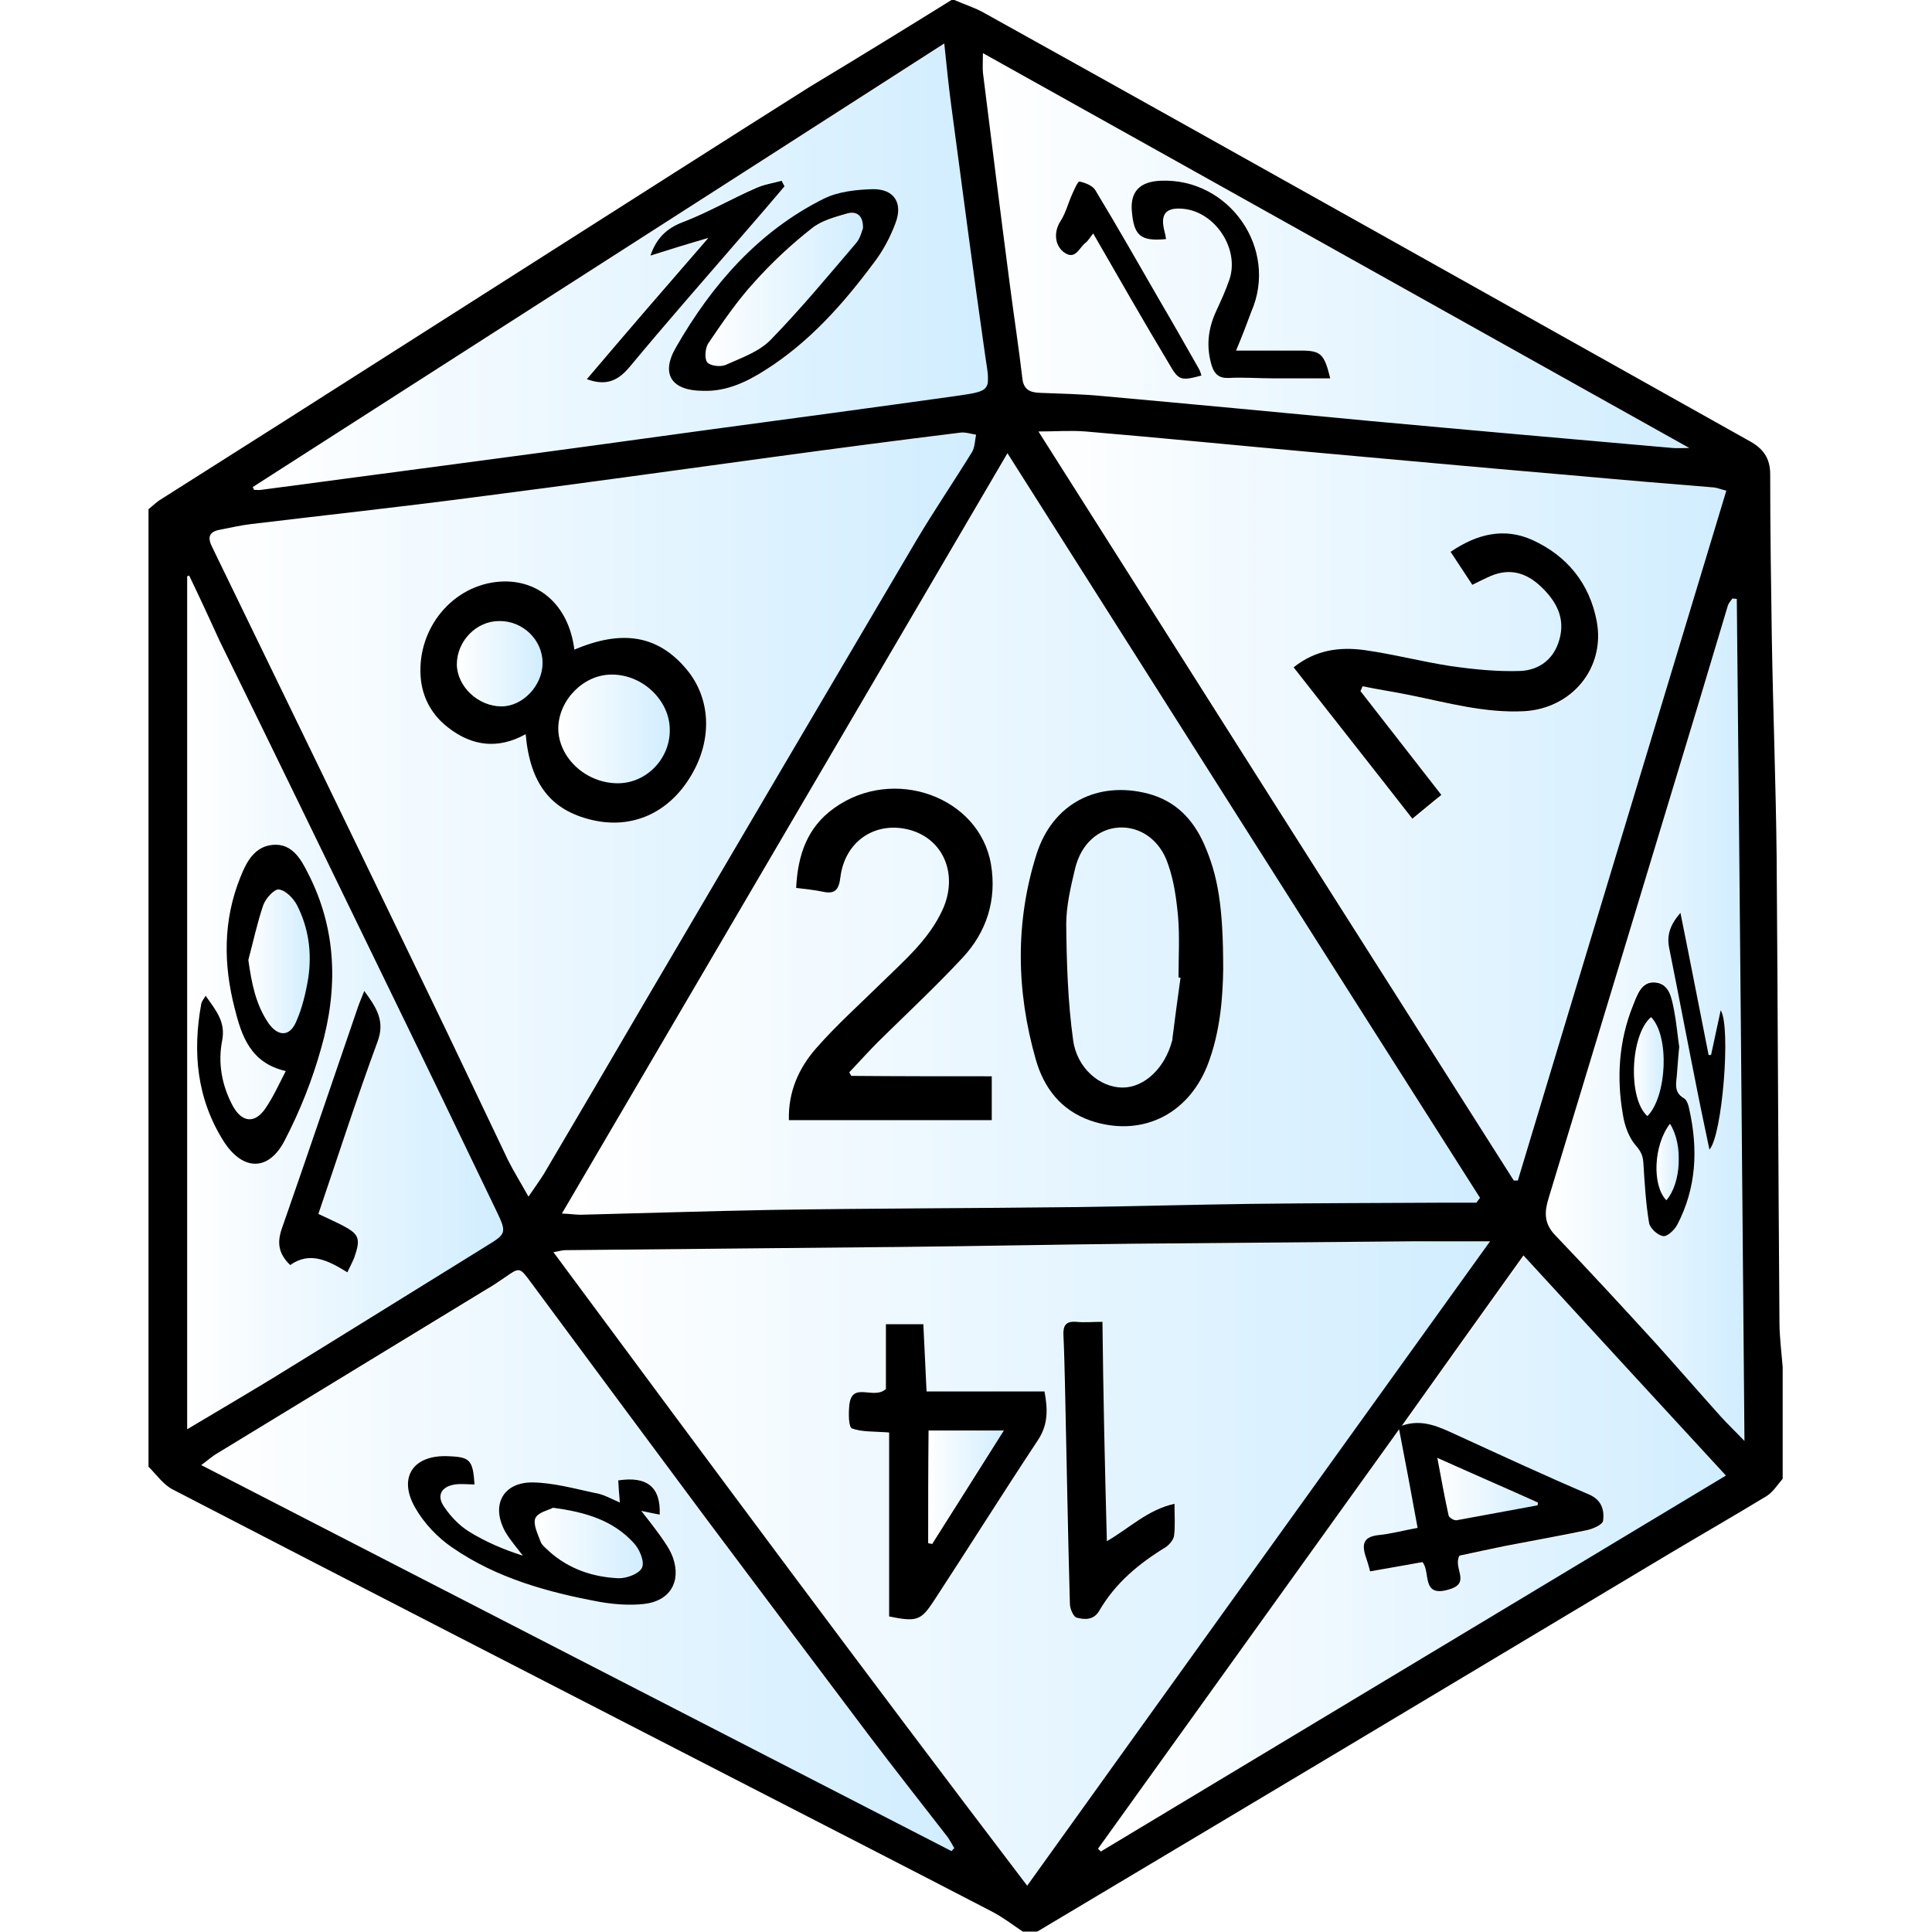
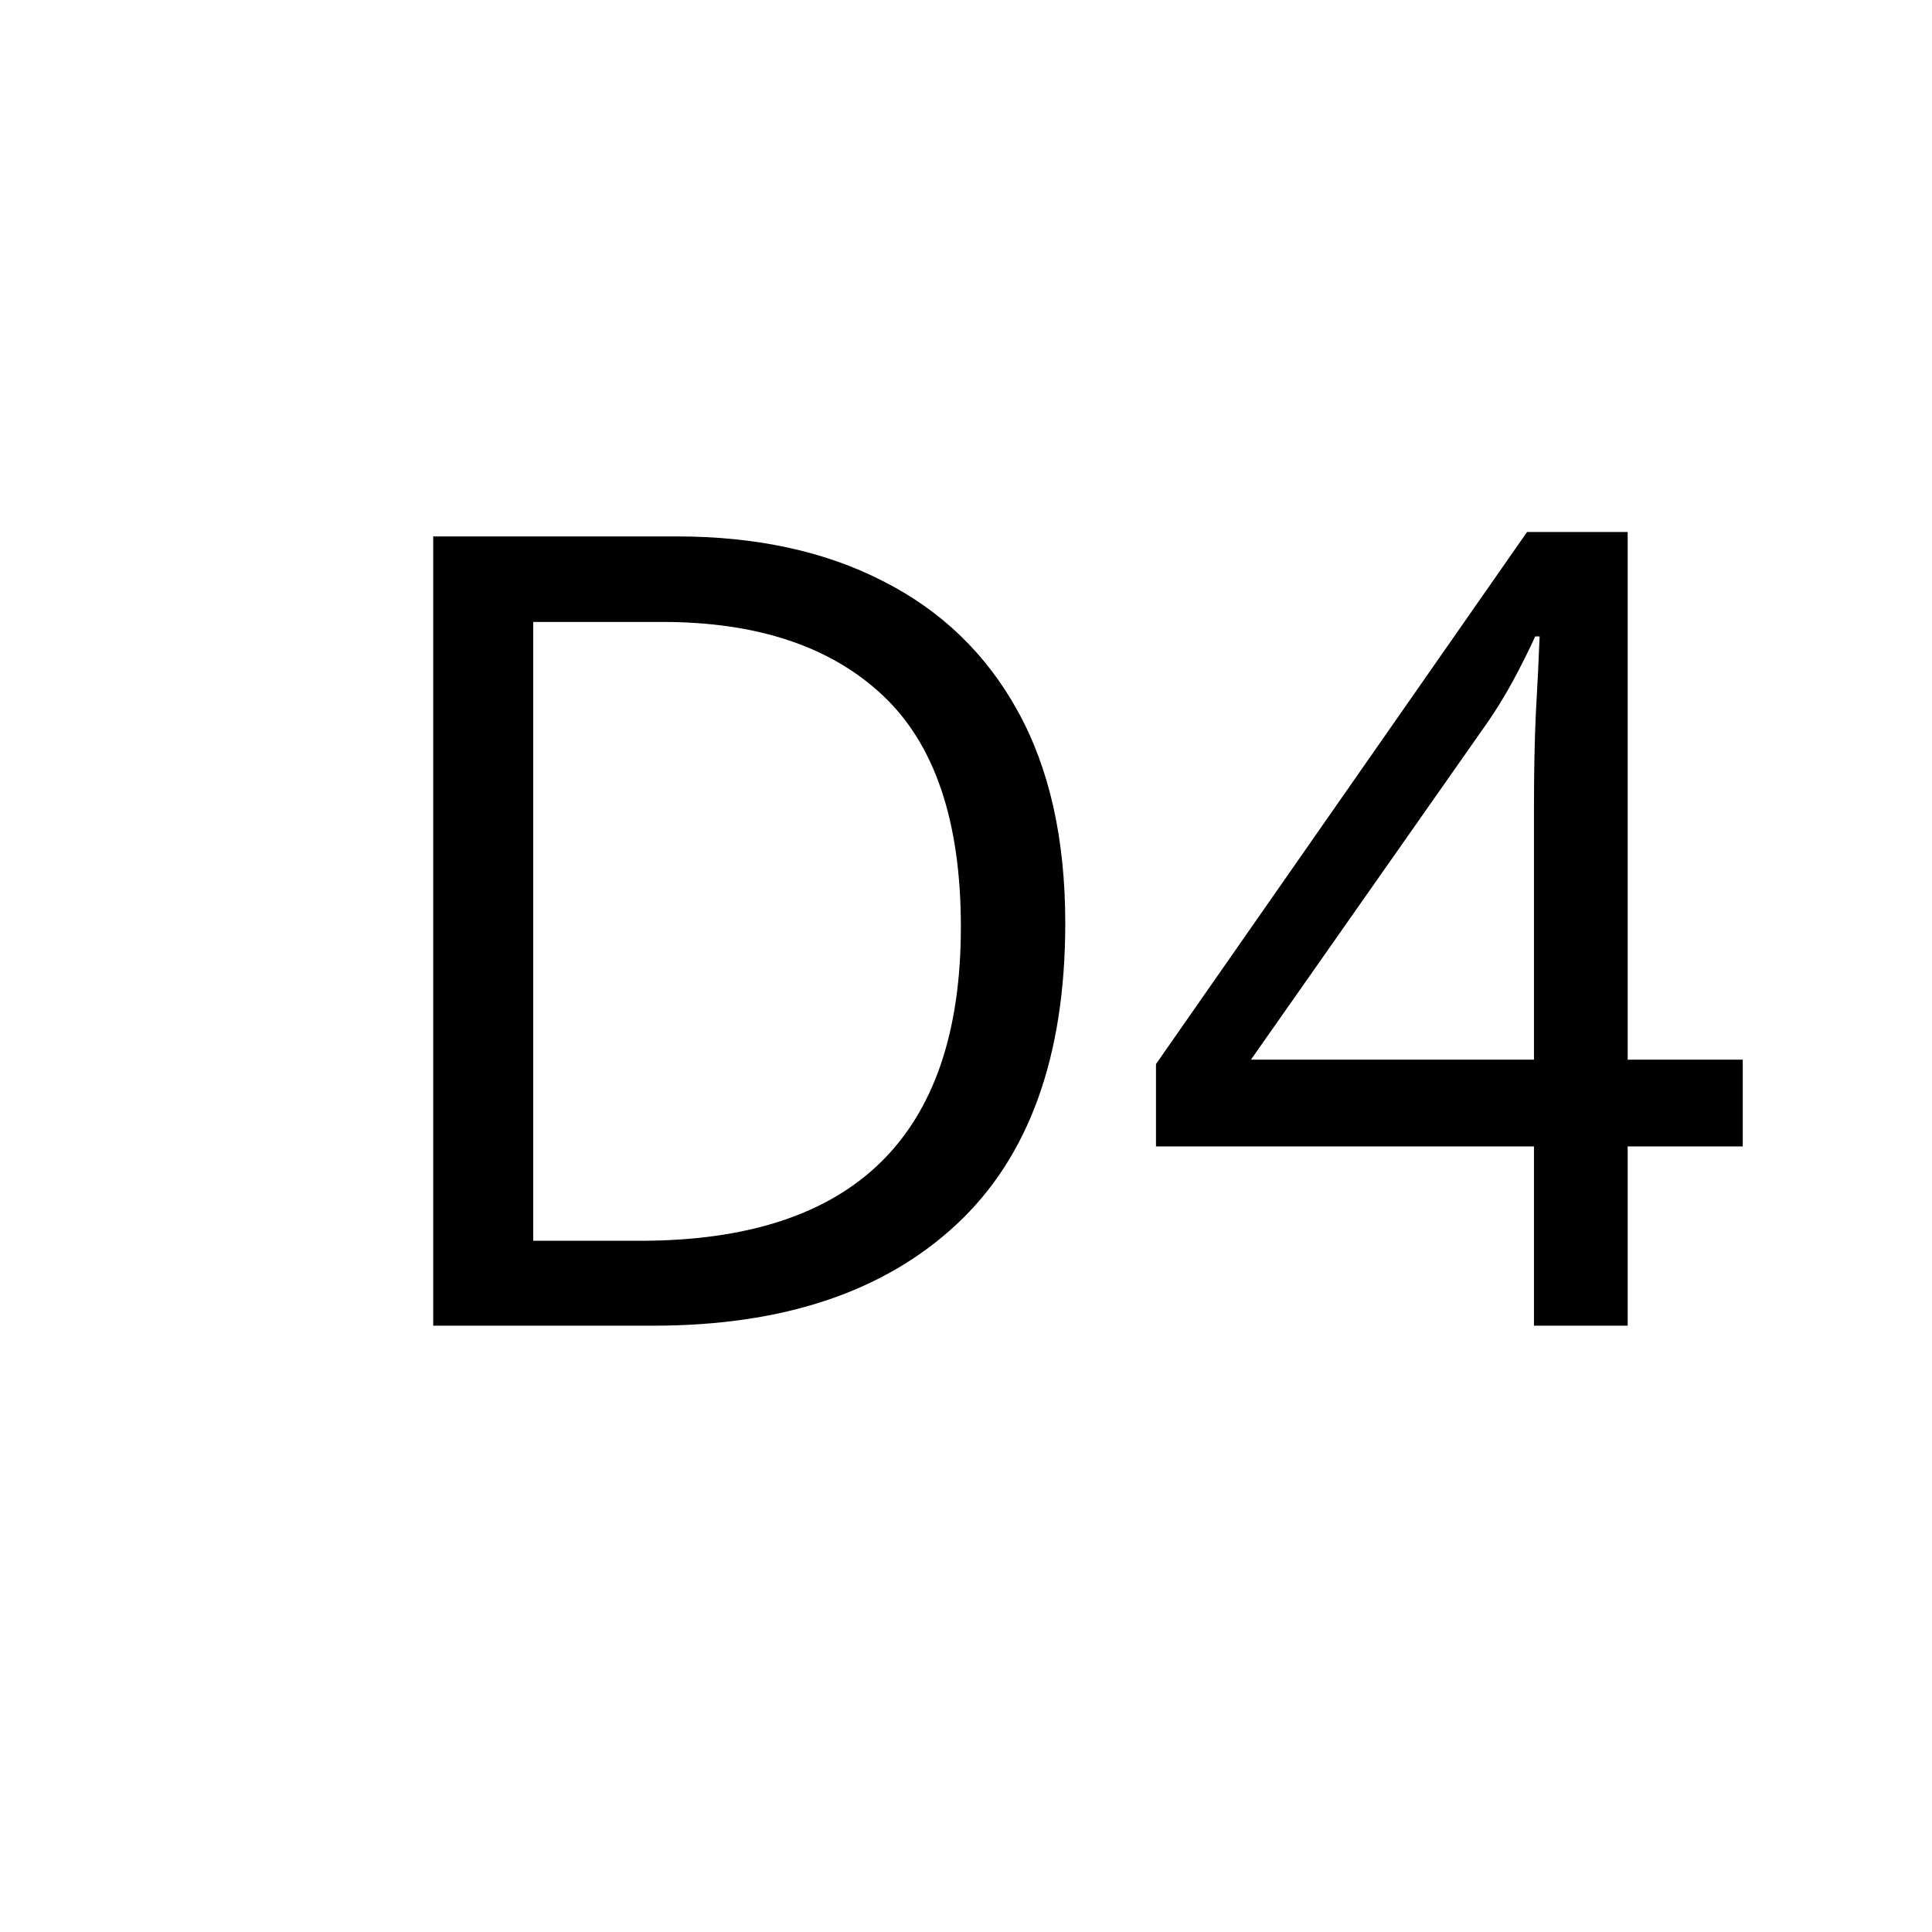
<svg xmlns="http://www.w3.org/2000/svg" version="1.1" id="Ebene_1" x="0px" y="0px" viewBox="0 0 48 48" style="enable-background:new 0 0 48 48;" xml:space="preserve">
  <style type="text/css">
- 	.st0{fill:url(#SVGID_1_);}
- 	.st1{fill:url(#SVGID_2_);}
- 	.st2{fill:url(#SVGID_3_);}
- 	.st3{fill:url(#SVGID_4_);}
- 	.st4{fill:url(#SVGID_5_);}
- 	.st5{fill:url(#SVGID_6_);}
- 	.st6{fill:url(#SVGID_7_);}
- 	.st7{fill:url(#SVGID_8_);}
- 	.st8{fill:url(#SVGID_9_);}
- 	.st9{fill:url(#SVGID_10_);}
- 	.st10{fill:url(#SVGID_11_);}
- 	.st11{fill:url(#SVGID_12_);}
- 	.st12{fill:url(#SVGID_13_);}
- 	.st13{fill:url(#SVGID_14_);}
- 	.st14{fill:url(#SVGID_15_);}
- 	.st15{fill:url(#SVGID_16_);}
- 	.st16{fill:url(#SVGID_17_);}
- 	.st17{fill:url(#SVGID_18_);}
- 	.st18{fill:url(#SVGID_19_);}
+ 	.st0{font-family:'MyriadPro-Regular';}
+ 	.st1{font-size:27.445px;}
</style>
-   <g>
-     <g>
-       <linearGradient id="SVGID_1_" gradientUnits="userSpaceOnUse" x1="38.409" y1="25.337" x2="43.338" y2="25.337">
-         <stop offset="0" style="stop-color:#FFFFFF" />
-         <stop offset="1" style="stop-color:#D1EDFF" />
-         <stop offset="1" style="stop-color:#000000" />
-       </linearGradient>
-       <path class="st0" d="M43.15,14.88c0.06,6.95,0.12,13.89,0.18,20.93c-0.22-0.23-0.42-0.41-0.6-0.62c-0.53-0.59-1.04-1.19-1.58-1.78    c-0.83-0.91-1.66-1.82-2.52-2.71c-0.29-0.3-0.26-0.59-0.16-0.94c1.16-3.82,2.32-7.64,3.47-11.45c0.33-1.09,0.65-2.18,0.98-3.26    c0.02-0.06,0.07-0.12,0.11-0.17C43.08,14.87,43.12,14.88,43.15,14.88z M41.72,26.01c-0.04-0.27-0.07-0.62-0.14-0.95    c-0.06-0.28-0.11-0.65-0.47-0.68c-0.36-0.03-0.46,0.33-0.56,0.6c-0.35,0.87-0.4,1.77-0.24,2.68c0.05,0.28,0.15,0.59,0.33,0.78    c0.14,0.15,0.17,0.26,0.18,0.44c0.03,0.49,0.06,0.99,0.14,1.47c0.02,0.13,0.21,0.31,0.35,0.33c0.1,0.02,0.29-0.15,0.35-0.28    c0.48-0.91,0.52-1.88,0.3-2.87c-0.02-0.1-0.06-0.23-0.14-0.28c-0.24-0.14-0.19-0.35-0.17-0.56C41.68,26.51,41.69,26.3,41.72,26.01    z M41.75,22.68c-0.26,0.31-0.34,0.56-0.28,0.86c0.24,1.2,0.47,2.41,0.71,3.61c0.09,0.46,0.19,0.91,0.29,1.4    c0.32-0.34,0.54-3.05,0.28-3.46c-0.09,0.4-0.16,0.76-0.24,1.11c-0.02,0-0.04,0-0.06,0C42.22,25.06,41.99,23.91,41.75,22.68z" />
-       <linearGradient id="SVGID_2_" gradientUnits="userSpaceOnUse" x1="40.594" y1="26.5" x2="41.332" y2="26.5">
-         <stop offset="0" style="stop-color:#FFFFFF" />
-         <stop offset="1" style="stop-color:#D1EDFF" />
-         <stop offset="1" style="stop-color:#000000" />
-       </linearGradient>
-       <path class="st1" d="M41.02,25.27c0.46,0.46,0.4,1.96-0.09,2.46C40.44,27.3,40.5,25.71,41.02,25.27z" />
-       <g>
-         <linearGradient id="SVGID_3_" gradientUnits="userSpaceOnUse" x1="13.96" y1="20.723" x2="36.77" y2="20.723">
-           <stop offset="0" style="stop-color:#FFFFFF" />
-           <stop offset="1" style="stop-color:#D1EDFF" />
-           <stop offset="1" style="stop-color:#000000" />
-         </linearGradient>
-         <path class="st2" d="M25.03,11.26c3.95,6.23,7.85,12.37,11.74,18.51c-0.03,0.04-0.06,0.08-0.09,0.12c-0.26,0-0.51,0-0.77,0     c-1.61,0.01-3.23,0.01-4.84,0.03c-1.46,0.02-2.92,0.06-4.37,0.08c-2.51,0.03-5.03,0.04-7.54,0.07c-1.58,0.02-3.15,0.08-4.73,0.12     c-0.13,0-0.25-0.01-0.47-0.03C17.66,23.84,21.32,17.6,25.03,11.26z" />
-         <linearGradient id="SVGID_4_" gradientUnits="userSpaceOnUse" x1="13.746" y1="38.846" x2="37.019" y2="38.846">
-           <stop offset="0" style="stop-color:#FFFFFF" />
-           <stop offset="1" style="stop-color:#D1EDFF" />
-           <stop offset="1" style="stop-color:#000000" />
-         </linearGradient>
-         <path class="st3" d="M37.02,30.84c-3.83,5.33-7.64,10.64-11.51,16.02c-3.98-5.24-7.86-10.46-11.77-15.74     c0.17-0.03,0.22-0.05,0.28-0.05c2.79-0.03,5.57-0.05,8.36-0.08c1.93-0.02,3.86-0.06,5.79-0.08c2.33-0.03,4.67-0.04,7-0.06     C35.77,30.83,36.36,30.84,37.02,30.84z M22.01,34.51c-0.3,0.28-0.84-0.21-0.92,0.41c-0.02,0.19-0.02,0.53,0.07,0.57     c0.25,0.1,0.54,0.07,0.92,0.1c0,1.52,0,3.06,0,4.57c0.68,0.14,0.8,0.1,1.1-0.37c0.86-1.33,1.71-2.68,2.59-4     c0.26-0.4,0.25-0.79,0.17-1.22c-0.98,0-1.95,0-2.93,0c-0.03-0.57-0.05-1.12-0.08-1.67c-0.33,0-0.62,0-0.93,0     C22.01,33.47,22.01,34.01,22.01,34.51z M27.5,38.29c-0.04-1.86-0.08-3.65-0.13-5.47c-0.25,0-0.45,0.01-0.65,0     c-0.26-0.02-0.33,0.09-0.32,0.33c0.02,0.44,0.03,0.88,0.04,1.31c0.04,1.79,0.07,3.58,0.12,5.36c0,0.12,0.09,0.32,0.17,0.35     c0.19,0.05,0.42,0.08,0.56-0.17c0.4-0.68,0.98-1.17,1.65-1.58c0.1-0.06,0.2-0.18,0.21-0.29c0.03-0.24,0.01-0.49,0.01-0.79     C28.5,37.51,28.06,37.95,27.5,38.29z" />
-         <linearGradient id="SVGID_5_" gradientUnits="userSpaceOnUse" x1="5.213" y1="20.234" x2="24.256" y2="20.234">
-           <stop offset="0" style="stop-color:#FFFFFF" />
-           <stop offset="1" style="stop-color:#D1EDFF" />
-           <stop offset="1" style="stop-color:#000000" />
-         </linearGradient>
-         <path class="st4" d="M13.13,29.73c-0.2-0.36-0.37-0.63-0.51-0.91c-0.69-1.44-1.37-2.89-2.07-4.33     c-1.75-3.63-3.51-7.25-5.27-10.88c-0.12-0.25-0.1-0.4,0.19-0.45c0.26-0.05,0.51-0.11,0.77-0.14c1.83-0.22,3.67-0.42,5.5-0.66     c2.5-0.32,5-0.68,7.5-1.01c1.54-0.21,3.07-0.4,4.61-0.6c0.13-0.02,0.27,0.03,0.4,0.05c-0.03,0.14-0.03,0.31-0.1,0.43     c-0.45,0.74-0.94,1.45-1.38,2.19c-2.26,3.83-4.51,7.66-6.76,11.49c-0.83,1.42-1.66,2.84-2.5,4.26     C13.41,29.33,13.3,29.48,13.13,29.73z M14.27,16.14c-0.14-1.13-0.93-1.8-1.94-1.68c-1.16,0.15-2,1.25-1.86,2.45     c0.06,0.48,0.3,0.88,0.68,1.17c0.59,0.46,1.24,0.54,1.92,0.16c0.11,1.24,0.63,1.89,1.64,2.13c1,0.23,1.92-0.17,2.47-1.1     c0.54-0.9,0.49-1.94-0.12-2.65C16.35,15.79,15.47,15.63,14.27,16.14z" />
-         <linearGradient id="SVGID_6_" gradientUnits="userSpaceOnUse" x1="25.796" y1="20.019" x2="42.887" y2="20.019">
-           <stop offset="0" style="stop-color:#FFFFFF" />
-           <stop offset="1" style="stop-color:#D1EDFF" />
-           <stop offset="1" style="stop-color:#000000" />
-         </linearGradient>
-         <path class="st5" d="M37.61,29.33c-3.92-6.18-7.84-12.37-11.81-18.62c0.43,0,0.8-0.03,1.17,0c1.9,0.17,3.8,0.35,5.7,0.52     c2.21,0.2,4.42,0.4,6.62,0.59c1.1,0.1,2.2,0.18,3.29,0.28c0.09,0.01,0.18,0.04,0.31,0.08c-1.73,5.73-3.46,11.44-5.18,17.14     C37.67,29.33,37.64,29.33,37.61,29.33z M33.8,17.17c0.02-0.04,0.04-0.07,0.06-0.11c0.39,0.07,0.79,0.14,1.18,0.22     c0.94,0.19,1.86,0.45,2.84,0.4c1.19-0.07,2.02-1.08,1.8-2.24c-0.18-0.94-0.74-1.62-1.59-2.01c-0.7-0.32-1.38-0.16-2.04,0.29     c0.19,0.29,0.37,0.55,0.54,0.82c0.18-0.09,0.32-0.16,0.46-0.22c0.47-0.2,0.88-0.08,1.24,0.26c0.38,0.36,0.62,0.78,0.46,1.33     c-0.14,0.48-0.51,0.75-0.97,0.77c-0.57,0.02-1.15-0.04-1.72-0.12c-0.72-0.11-1.44-0.3-2.16-0.4c-0.61-0.08-1.2-0.01-1.75,0.43     c0.98,1.25,1.96,2.49,2.95,3.76c0.27-0.22,0.48-0.39,0.72-0.59C35.12,18.86,34.46,18.01,33.8,17.17z" />
-         <linearGradient id="SVGID_7_" gradientUnits="userSpaceOnUse" x1="5.007" y1="38.774" x2="23.704" y2="38.774">
-           <stop offset="0" style="stop-color:#FFFFFF" />
-           <stop offset="1" style="stop-color:#D1EDFF" />
-           <stop offset="1" style="stop-color:#000000" />
-         </linearGradient>
-         <path class="st6" d="M23.64,45.99c-6.19-3.18-12.39-6.37-18.63-9.57c0.15-0.11,0.27-0.22,0.41-0.3c2.22-1.36,4.45-2.71,6.68-4.07     c0.15-0.09,0.3-0.19,0.45-0.29c0.37-0.26,0.37-0.26,0.65,0.12c1.42,1.92,2.85,3.85,4.28,5.77c1.36,1.82,2.72,3.64,4.1,5.46     c0.65,0.86,1.32,1.7,1.98,2.56c0.06,0.08,0.11,0.18,0.16,0.27C23.68,45.94,23.66,45.96,23.64,45.99z M15.4,37.33     c-0.23-0.1-0.42-0.21-0.62-0.25c-0.51-0.11-1.02-0.25-1.53-0.26c-0.75-0.01-1.05,0.57-0.69,1.22c0.12,0.22,0.29,0.4,0.44,0.6     c-0.47-0.15-0.93-0.34-1.34-0.6c-0.24-0.15-0.46-0.38-0.62-0.62c-0.19-0.28-0.07-0.5,0.28-0.55c0.16-0.02,0.32,0,0.48,0     c-0.03-0.6-0.1-0.68-0.63-0.7c-0.87-0.04-1.27,0.52-0.85,1.27c0.22,0.39,0.56,0.74,0.93,1c1.1,0.76,2.37,1.11,3.67,1.35     c0.36,0.07,0.73,0.09,1.09,0.05c0.63-0.06,0.93-0.55,0.72-1.15c-0.07-0.2-0.2-0.38-0.32-0.55c-0.18-0.25-0.37-0.49-0.56-0.73     c-0.03,0.03-0.06,0.05-0.09,0.08c0.21,0.04,0.42,0.09,0.64,0.13c0.03-0.69-0.32-0.97-1.03-0.85     C15.37,36.94,15.38,37.11,15.4,37.33z" />
-         <linearGradient id="SVGID_8_" gradientUnits="userSpaceOnUse" x1="4.646" y1="24.905" x2="12.503" y2="24.905">
-           <stop offset="0" style="stop-color:#FFFFFF" />
-           <stop offset="1" style="stop-color:#D1EDFF" />
-           <stop offset="1" style="stop-color:#000000" />
-         </linearGradient>
-         <path class="st7" d="M4.7,14.3c0.26,0.54,0.51,1.08,0.77,1.62c1.33,2.74,2.67,5.47,4,8.21c0.97,1.99,1.93,3.99,2.89,5.98     c0.24,0.5,0.21,0.54-0.24,0.82c-1.79,1.1-3.57,2.21-5.35,3.31c-0.69,0.43-1.39,0.84-2.11,1.26c0-7.07,0-14.13,0-21.19     C4.66,14.31,4.68,14.31,4.7,14.3z M5.11,24.74c-0.05,0.1-0.09,0.14-0.1,0.2c-0.22,1.21-0.11,2.37,0.56,3.42     c0.47,0.74,1.11,0.75,1.51-0.02c0.38-0.73,0.69-1.51,0.91-2.3c0.41-1.47,0.39-2.93-0.32-4.33c-0.18-0.36-0.4-0.75-0.88-0.72     c-0.46,0.03-0.66,0.43-0.81,0.81c-0.43,1.06-0.42,2.16-0.14,3.25c0.18,0.68,0.39,1.36,1.27,1.56c-0.18,0.33-0.31,0.64-0.5,0.92     c-0.27,0.39-0.59,0.36-0.82-0.06c-0.28-0.51-0.37-1.06-0.26-1.62C5.61,25.38,5.36,25.1,5.11,24.74z M8.63,31.61     c0.06-0.13,0.12-0.24,0.17-0.36c0.17-0.49,0.13-0.59-0.34-0.83c-0.18-0.09-0.36-0.17-0.55-0.26c0.49-1.44,0.95-2.87,1.47-4.28     c0.19-0.51-0.02-0.85-0.33-1.26c-0.07,0.18-0.12,0.29-0.16,0.41C8.26,26.86,7.64,28.7,7,30.53c-0.12,0.35-0.08,0.62,0.21,0.9     C7.7,31.08,8.15,31.31,8.63,31.61z" />
-         <linearGradient id="SVGID_9_" gradientUnits="userSpaceOnUse" x1="6.276" y1="6.638" x2="24.542" y2="6.638">
-           <stop offset="0" style="stop-color:#FFFFFF" />
-           <stop offset="1" style="stop-color:#D1EDFF" />
-           <stop offset="1" style="stop-color:#000000" />
-         </linearGradient>
-         <path class="st8" d="M6.28,12.1c5.7-3.65,11.39-7.3,17.18-11.01c0.07,0.59,0.11,1.05,0.17,1.52c0.28,2.09,0.56,4.18,0.85,6.26     c0.12,0.84,0.15,0.85-0.67,0.97c-2.08,0.29-4.15,0.56-6.23,0.85c-1.89,0.26-3.78,0.52-5.67,0.77c-1.81,0.24-3.61,0.48-5.42,0.72     c-0.06,0.01-0.12,0-0.18,0C6.3,12.15,6.29,12.13,6.28,12.1z M17.47,9.71c0.59,0.03,1.09-0.22,1.56-0.52     c1.09-0.69,1.92-1.64,2.69-2.66c0.22-0.3,0.41-0.64,0.54-0.99c0.18-0.5-0.05-0.85-0.57-0.84c-0.4,0.01-0.85,0.05-1.2,0.23     c-1.64,0.81-2.79,2.13-3.68,3.69C16.4,9.3,16.69,9.71,17.47,9.71z M16.16,6.35c0.45-0.14,0.9-0.28,1.44-0.46     c-0.56,0.65-1.06,1.22-1.55,1.79c-0.49,0.57-0.97,1.13-1.47,1.72c0.49,0.18,0.78,0.04,1.06-0.3c0.93-1.11,1.88-2.19,2.82-3.29     c0.34-0.4,0.68-0.8,1.03-1.2c-0.02-0.05-0.05-0.09-0.07-0.14c-0.21,0.06-0.43,0.09-0.63,0.18c-0.61,0.28-1.2,0.61-1.83,0.85     C16.56,5.68,16.3,5.91,16.16,6.35z" />
-         <linearGradient id="SVGID_10_" gradientUnits="userSpaceOnUse" x1="24.411" y1="6.224" x2="41.973" y2="6.224">
-           <stop offset="0" style="stop-color:#FFFFFF" />
-           <stop offset="1" style="stop-color:#D1EDFF" />
-           <stop offset="1" style="stop-color:#000000" />
-         </linearGradient>
-         <path class="st9" d="M24.42,1.32c5.86,3.28,11.66,6.52,17.56,9.81c-0.2,0-0.31,0.01-0.41,0c-2.5-0.22-5.01-0.44-7.51-0.67     c-2.22-0.2-4.44-0.42-6.66-0.62c-0.52-0.05-1.04-0.06-1.56-0.08c-0.24-0.01-0.4-0.08-0.43-0.36c-0.09-0.77-0.21-1.55-0.31-2.32     c-0.23-1.76-0.45-3.52-0.67-5.28C24.4,1.67,24.42,1.53,24.42,1.32z M30.71,8.71c0.15-0.36,0.27-0.67,0.4-0.97     c0.67-1.56-0.55-3.32-2.25-3.25c-0.53,0.02-0.77,0.27-0.72,0.75c0.05,0.62,0.22,0.77,0.85,0.7c-0.01-0.07-0.03-0.14-0.04-0.2     c-0.11-0.43,0.04-0.6,0.49-0.55c0.79,0.09,1.38,0.98,1.13,1.74c-0.09,0.27-0.21,0.53-0.33,0.79c-0.21,0.45-0.26,0.91-0.11,1.38     c0.06,0.21,0.18,0.3,0.42,0.29c0.37-0.02,0.73,0.01,1.1,0.01c0.47,0,0.93,0,1.42,0c-0.15-0.61-0.24-0.69-0.74-0.69     C31.8,8.71,31.3,8.71,30.71,8.71z M27.16,5.8c0.64,1.11,1.25,2.17,1.87,3.24c0.24,0.42,0.29,0.44,0.81,0.3     c-0.02-0.05-0.03-0.11-0.06-0.16c-0.32-0.57-0.64-1.13-0.97-1.69c-0.53-0.92-1.06-1.85-1.61-2.76c-0.07-0.11-0.25-0.18-0.39-0.21     c-0.03-0.01-0.13,0.2-0.18,0.31c-0.1,0.22-0.16,0.47-0.29,0.67c-0.17,0.26-0.16,0.61,0.1,0.79c0.27,0.18,0.36-0.12,0.51-0.24     C27.03,5.99,27.07,5.91,27.16,5.8z" />
-         <linearGradient id="SVGID_11_" gradientUnits="userSpaceOnUse" x1="27.277" y1="38.592" x2="42.881" y2="38.592">
-           <stop offset="0" style="stop-color:#FFFFFF" />
-           <stop offset="1" style="stop-color:#D1EDFF" />
-           <stop offset="1" style="stop-color:#000000" />
-         </linearGradient>
-         <path class="st10" d="M34.76,35.51c0.17,0.87,0.31,1.63,0.47,2.46c-0.34,0.06-0.66,0.15-0.98,0.18c-0.34,0.04-0.41,0.2-0.32,0.5     c0.04,0.12,0.07,0.25,0.12,0.4c0.44-0.08,0.87-0.16,1.3-0.23c0.21,0.25-0.04,0.89,0.66,0.68c0.56-0.17,0.09-0.54,0.26-0.84     c0.33-0.07,0.73-0.16,1.13-0.24c0.67-0.13,1.35-0.25,2.02-0.39c0.16-0.03,0.41-0.14,0.42-0.24c0.03-0.26-0.03-0.51-0.35-0.65     c-1.1-0.47-2.19-0.96-3.27-1.47c-0.44-0.2-0.86-0.42-1.38-0.24c0.99-1.39,1.99-2.78,3.02-4.23c1.69,1.84,3.35,3.64,5.03,5.47     c-5.19,3.12-10.36,6.23-15.53,9.34c-0.02-0.02-0.05-0.05-0.07-0.07C29.75,42.49,32.22,39.04,34.76,35.51z" />
-         <linearGradient id="SVGID_12_" gradientUnits="userSpaceOnUse" x1="35.706" y1="36.994" x2="38.21" y2="36.994">
-           <stop offset="0" style="stop-color:#FFFFFF" />
-           <stop offset="1" style="stop-color:#D1EDFF" />
-           <stop offset="1" style="stop-color:#000000" />
-         </linearGradient>
-         <path class="st11" d="M35.71,36.22c0.9,0.4,1.7,0.76,2.5,1.11c0,0.02-0.01,0.04-0.01,0.07c-0.67,0.13-1.34,0.26-2.01,0.37     c-0.06,0.01-0.19-0.07-0.2-0.12C35.89,37.2,35.81,36.75,35.71,36.22z" />
-         <linearGradient id="SVGID_13_" gradientUnits="userSpaceOnUse" x1="23.056" y1="36.951" x2="24.931" y2="36.951">
-           <stop offset="0" style="stop-color:#FFFFFF" />
-           <stop offset="1" style="stop-color:#D1EDFF" />
-           <stop offset="1" style="stop-color:#000000" />
-         </linearGradient>
-         <path class="st12" d="M23.06,38.34c0-0.92,0-1.83,0-2.8c0.6,0,1.21,0,1.87,0c-0.6,0.95-1.19,1.88-1.78,2.82     C23.12,38.35,23.09,38.35,23.06,38.34z" />
-         <linearGradient id="SVGID_14_" gradientUnits="userSpaceOnUse" x1="13.876" y1="18.108" x2="16.646" y2="18.108">
-           <stop offset="0" style="stop-color:#FFFFFF" />
-           <stop offset="1" style="stop-color:#D1EDFF" />
-           <stop offset="1" style="stop-color:#000000" />
-         </linearGradient>
-         <path class="st13" d="M15.35,19.46c-0.8,0-1.48-0.64-1.48-1.38c0.01-0.69,0.63-1.32,1.32-1.33c0.77,0,1.45,0.64,1.45,1.37     C16.65,18.85,16.06,19.46,15.35,19.46z" />
-         <linearGradient id="SVGID_15_" gradientUnits="userSpaceOnUse" x1="11.355" y1="16.491" x2="13.484" y2="16.491">
-           <stop offset="0" style="stop-color:#FFFFFF" />
-           <stop offset="1" style="stop-color:#D1EDFF" />
-           <stop offset="1" style="stop-color:#000000" />
-         </linearGradient>
-         <path class="st14" d="M13.48,16.47c0,0.56-0.49,1.07-1.02,1.08c-0.58,0-1.1-0.49-1.11-1.04c-0.01-0.58,0.48-1.08,1.05-1.08     C12.99,15.43,13.49,15.91,13.48,16.47z" />
-         <linearGradient id="SVGID_16_" gradientUnits="userSpaceOnUse" x1="13.286" y1="38.327" x2="15.967" y2="38.327">
-           <stop offset="0" style="stop-color:#FFFFFF" />
-           <stop offset="1" style="stop-color:#D1EDFF" />
-           <stop offset="1" style="stop-color:#000000" />
-         </linearGradient>
-         <path class="st15" d="M13.74,37.46c0.82,0.11,1.5,0.32,2.01,0.87c0.14,0.15,0.26,0.46,0.2,0.61c-0.07,0.15-0.39,0.27-0.59,0.26     c-0.64-0.03-1.23-0.22-1.72-0.67c-0.08-0.07-0.18-0.14-0.21-0.24c-0.07-0.19-0.19-0.43-0.13-0.58     C13.37,37.57,13.64,37.51,13.74,37.46z" />
-         <linearGradient id="SVGID_17_" gradientUnits="userSpaceOnUse" x1="6.168" y1="23.887" x2="7.692" y2="23.887">
-           <stop offset="0" style="stop-color:#FFFFFF" />
-           <stop offset="1" style="stop-color:#D1EDFF" />
-           <stop offset="1" style="stop-color:#000000" />
-         </linearGradient>
-         <path class="st16" d="M6.17,23.85c0.12-0.45,0.22-0.91,0.38-1.35c0.06-0.17,0.28-0.41,0.39-0.39c0.17,0.02,0.36,0.22,0.45,0.39     c0.28,0.56,0.37,1.18,0.28,1.8c-0.05,0.37-0.15,0.74-0.3,1.09c-0.16,0.38-0.46,0.38-0.69,0.04C6.34,24.95,6.25,24.42,6.17,23.85z     " />
-         <linearGradient id="SVGID_18_" gradientUnits="userSpaceOnUse" x1="17.524" y1="7.19" x2="21.445" y2="7.19">
-           <stop offset="0" style="stop-color:#FFFFFF" />
-           <stop offset="1" style="stop-color:#D1EDFF" />
-           <stop offset="1" style="stop-color:#000000" />
-         </linearGradient>
-         <path class="st17" d="M21.44,5.67c-0.04,0.08-0.08,0.26-0.18,0.38c-0.69,0.81-1.37,1.63-2.11,2.39c-0.29,0.3-0.74,0.45-1.13,0.63     C17.89,9.12,17.64,9.09,17.57,9c-0.07-0.09-0.05-0.34,0.02-0.45c0.36-0.53,0.72-1.06,1.15-1.53c0.43-0.48,0.92-0.93,1.42-1.33     c0.25-0.2,0.59-0.29,0.9-0.38C21.25,5.25,21.45,5.32,21.44,5.67z" />
-         <linearGradient id="SVGID_19_" gradientUnits="userSpaceOnUse" x1="41.156" y1="28.874" x2="41.707" y2="28.874">
-           <stop offset="0" style="stop-color:#FFFFFF" />
-           <stop offset="1" style="stop-color:#D1EDFF" />
-           <stop offset="1" style="stop-color:#000000" />
-         </linearGradient>
-         <path class="st18" d="M41.49,27.92c0.33,0.51,0.28,1.47-0.09,1.9C41.04,29.45,41.08,28.45,41.49,27.92z" />
-       </g>
-     </g>
-     <path d="M23.64,0c0.02,0,0.05,0,0.07,0c0.25,0.11,0.51,0.19,0.74,0.32c3.42,1.9,6.83,3.81,10.24,5.72   c2.93,1.64,5.85,3.28,8.78,4.92c0.33,0.18,0.51,0.42,0.51,0.82c0,1.35,0.02,2.7,0.04,4.05c0.03,1.81,0.1,3.63,0.12,5.44   c0.03,3.86,0.04,7.71,0.07,11.57c0,0.37,0.05,0.75,0.08,1.12c0,0.93,0,1.85,0,2.78c-0.13,0.15-0.24,0.33-0.4,0.43   c-0.79,0.48-1.59,0.94-2.38,1.41c-3.78,2.26-7.56,4.53-11.35,6.79c-1.46,0.87-2.93,1.75-4.39,2.62c-0.12,0-0.24,0-0.36,0   c-0.25-0.17-0.5-0.36-0.77-0.5c-2.08-1.08-4.17-2.15-6.25-3.22c-4.7-2.42-9.4-4.83-14.09-7.26c-0.24-0.12-0.41-0.37-0.61-0.57   c0-7.93,0-15.86,0-23.79c0.09-0.07,0.18-0.16,0.27-0.22c1.02-0.65,2.04-1.29,3.06-1.94c2.12-1.35,4.24-2.7,6.36-4.05   c2.25-1.43,4.5-2.87,6.75-4.29C21.31,1.44,22.48,0.72,23.64,0z M25.03,11.26c-3.71,6.33-7.37,12.58-11.07,18.89   c0.22,0.01,0.35,0.03,0.47,0.03c1.58-0.04,3.15-0.09,4.73-0.12c2.51-0.04,5.03-0.04,7.54-0.07c1.46-0.02,2.92-0.06,4.37-0.08   c1.61-0.02,3.23-0.02,4.84-0.03c0.26,0,0.51,0,0.77,0c0.03-0.04,0.06-0.08,0.09-0.12C32.87,23.63,28.98,17.49,25.03,11.26z    M37.02,30.84c-0.66,0-1.25,0-1.84,0c-2.33,0.02-4.67,0.04-7,0.06c-1.93,0.02-3.86,0.06-5.79,0.08c-2.79,0.03-5.57,0.05-8.36,0.08   c-0.05,0-0.11,0.02-0.28,0.05c3.91,5.28,7.78,10.5,11.77,15.74C29.37,41.48,33.19,36.17,37.02,30.84z M13.13,29.73   c0.17-0.25,0.28-0.4,0.38-0.56c0.84-1.42,1.67-2.84,2.5-4.26c2.25-3.83,4.5-7.66,6.76-11.49c0.44-0.74,0.93-1.46,1.38-2.19   c0.07-0.12,0.07-0.28,0.1-0.43c-0.13-0.02-0.27-0.07-0.4-0.05c-1.54,0.19-3.07,0.39-4.61,0.6c-2.5,0.34-5,0.69-7.5,1.01   c-1.83,0.24-3.67,0.44-5.5,0.66c-0.26,0.03-0.51,0.09-0.77,0.14c-0.29,0.05-0.32,0.2-0.19,0.45c1.76,3.62,3.52,7.25,5.27,10.88   c0.7,1.44,1.38,2.89,2.07,4.33C12.76,29.1,12.93,29.37,13.13,29.73z M37.61,29.33c0.03,0,0.07,0,0.1,0   c1.72-5.71,3.45-11.41,5.18-17.14c-0.13-0.03-0.22-0.07-0.31-0.08c-1.1-0.09-2.2-0.18-3.29-0.28c-2.21-0.19-4.42-0.39-6.62-0.59   c-1.9-0.17-3.8-0.36-5.7-0.52c-0.37-0.03-0.74,0-1.17,0C29.76,16.97,33.68,23.15,37.61,29.33z M23.64,45.99   c0.02-0.02,0.04-0.05,0.07-0.07c-0.05-0.09-0.1-0.18-0.16-0.27c-0.66-0.85-1.33-1.7-1.98-2.56c-1.37-1.82-2.74-3.64-4.1-5.46   c-1.43-1.92-2.85-3.84-4.28-5.77c-0.28-0.38-0.28-0.38-0.65-0.12c-0.15,0.1-0.29,0.2-0.45,0.29c-2.23,1.36-4.45,2.71-6.68,4.07   c-0.14,0.08-0.26,0.19-0.41,0.3C11.25,39.62,17.44,42.8,23.64,45.99z M4.7,14.3c-0.02,0.01-0.04,0.01-0.05,0.02   c0,7.06,0,14.12,0,21.19c0.72-0.43,1.42-0.84,2.11-1.26c1.79-1.1,3.57-2.21,5.35-3.31c0.46-0.28,0.48-0.32,0.24-0.82   c-0.96-2-1.92-3.99-2.89-5.98c-1.33-2.74-2.66-5.48-4-8.21C5.21,15.38,4.96,14.84,4.7,14.3z M6.28,12.1   c0.01,0.02,0.02,0.05,0.03,0.07c0.06,0,0.12,0.01,0.18,0c1.81-0.24,3.62-0.48,5.42-0.72c1.89-0.25,3.78-0.51,5.67-0.77   c2.08-0.28,4.16-0.56,6.23-0.85c0.82-0.12,0.8-0.13,0.67-0.97c-0.3-2.09-0.57-4.17-0.85-6.26c-0.06-0.46-0.11-0.93-0.17-1.52   C17.67,4.8,11.97,8.45,6.28,12.1z M24.42,1.32c0,0.21-0.01,0.35,0,0.48c0.22,1.76,0.44,3.52,0.67,5.28   c0.1,0.77,0.22,1.55,0.31,2.32c0.03,0.28,0.19,0.35,0.43,0.36c0.52,0.02,1.04,0.03,1.56,0.08c2.22,0.2,4.44,0.41,6.66,0.62   c2.5,0.23,5,0.45,7.51,0.67c0.11,0.01,0.21,0,0.41,0C36.08,7.84,30.28,4.59,24.42,1.32z M34.76,35.51   c-2.54,3.54-5.01,6.98-7.48,10.42c0.02,0.02,0.05,0.05,0.07,0.07c5.17-3.11,10.34-6.22,15.53-9.34c-1.69-1.83-3.34-3.63-5.03-5.47   c-1.04,1.45-2.03,2.84-3.02,4.23c0.52-0.18,0.94,0.04,1.38,0.24c1.09,0.5,2.17,1,3.27,1.47c0.32,0.14,0.38,0.39,0.35,0.65   c-0.01,0.1-0.26,0.21-0.42,0.24c-0.67,0.14-1.35,0.26-2.02,0.39c-0.4,0.08-0.8,0.17-1.13,0.24c-0.17,0.31,0.3,0.68-0.26,0.84   c-0.7,0.21-0.45-0.44-0.66-0.68c-0.43,0.08-0.86,0.15-1.3,0.23c-0.04-0.16-0.08-0.28-0.12-0.4c-0.09-0.3-0.02-0.46,0.32-0.5   c0.32-0.03,0.64-0.12,0.98-0.18C35.07,37.14,34.93,36.38,34.76,35.51z M43.15,14.88c-0.04,0-0.08-0.01-0.11-0.01   c-0.04,0.06-0.09,0.11-0.11,0.17c-0.33,1.09-0.65,2.18-0.98,3.26c-1.16,3.82-2.31,7.64-3.47,11.45c-0.11,0.35-0.13,0.64,0.16,0.94   c0.85,0.89,1.69,1.8,2.52,2.71c0.53,0.59,1.05,1.19,1.58,1.78c0.18,0.2,0.38,0.39,0.6,0.62C43.28,28.77,43.22,21.82,43.15,14.88z    M35.71,36.22c0.1,0.53,0.18,0.98,0.28,1.43c0.01,0.06,0.14,0.13,0.2,0.12c0.67-0.12,1.34-0.25,2.01-0.37   c0-0.02,0.01-0.04,0.01-0.07C37.41,36.97,36.6,36.62,35.71,36.22z" />
-     <path d="M30.39,24.08c-0.01,0.64-0.06,1.55-0.4,2.41c-0.5,1.23-1.66,1.77-2.9,1.35c-0.74-0.26-1.16-0.82-1.36-1.53   c-0.48-1.69-0.51-3.4,0.02-5.08c0.4-1.27,1.52-1.84,2.78-1.51c0.67,0.18,1.1,0.62,1.38,1.24C30.26,21.75,30.39,22.52,30.39,24.08z    M29.33,24.29c-0.02,0-0.04,0-0.05-0.01c0-0.5,0.03-1-0.01-1.49c-0.04-0.44-0.1-0.9-0.25-1.32c-0.2-0.61-0.7-0.94-1.22-0.91   c-0.51,0.03-0.94,0.4-1.09,1.02c-0.11,0.46-0.22,0.93-0.22,1.39c0.01,0.95,0.04,1.92,0.17,2.86c0.09,0.71,0.67,1.19,1.23,1.19   c0.54,0,1.05-0.48,1.23-1.16c0.01-0.02,0.01-0.05,0.01-0.07C29.19,25.3,29.26,24.8,29.33,24.29z" />
-     <path d="M24.64,26.74c0,0.39,0,0.72,0,1.09c-1.68,0-3.34,0-5.04,0c-0.02-0.71,0.25-1.3,0.68-1.79c0.51-0.58,1.08-1.09,1.63-1.63   c0.56-0.55,1.16-1.06,1.5-1.79c0.42-0.9,0.02-1.82-0.88-2.02c-0.82-0.18-1.54,0.32-1.65,1.19c-0.04,0.34-0.15,0.43-0.46,0.36   c-0.19-0.04-0.4-0.06-0.64-0.09c0.04-0.81,0.27-1.5,0.94-1.98c1.47-1.06,3.61-0.29,3.9,1.39c0.15,0.89-0.11,1.69-0.71,2.33   c-0.67,0.72-1.39,1.39-2.09,2.08c-0.25,0.25-0.48,0.51-0.72,0.76c0.02,0.03,0.03,0.06,0.05,0.09   C22.31,26.74,23.46,26.74,24.64,26.74z" />
-     <path d="M22.01,34.51c0-0.5,0-1.04,0-1.61c0.31,0,0.6,0,0.93,0c0.03,0.55,0.05,1.11,0.08,1.67c0.98,0,1.94,0,2.93,0   c0.08,0.43,0.1,0.82-0.17,1.22c-0.88,1.33-1.72,2.67-2.59,4c-0.31,0.47-0.42,0.51-1.1,0.37c0-1.51,0-3.04,0-4.57   c-0.38-0.03-0.68-0.01-0.92-0.1c-0.09-0.03-0.09-0.37-0.07-0.57C21.16,34.3,21.7,34.79,22.01,34.51z M23.06,38.34   c0.03,0.01,0.06,0.01,0.1,0.02c0.59-0.93,1.18-1.87,1.78-2.82c-0.67,0-1.28,0-1.87,0C23.06,36.51,23.06,37.42,23.06,38.34z" />
-     <path d="M27.5,38.29c0.57-0.33,1.01-0.78,1.68-0.93c0,0.3,0.02,0.55-0.01,0.79c-0.01,0.1-0.12,0.23-0.21,0.29   c-0.67,0.41-1.25,0.89-1.65,1.58c-0.14,0.24-0.37,0.22-0.56,0.17c-0.08-0.02-0.17-0.22-0.17-0.35c-0.05-1.79-0.08-3.58-0.12-5.36   c-0.01-0.44-0.02-0.88-0.04-1.31c-0.01-0.24,0.06-0.35,0.32-0.33c0.2,0.02,0.4,0,0.65,0C27.41,34.63,27.45,36.43,27.5,38.29z" />
-     <path d="M14.27,16.14c1.2-0.51,2.08-0.35,2.78,0.48c0.61,0.72,0.66,1.75,0.12,2.65c-0.55,0.93-1.47,1.34-2.47,1.1   c-1.01-0.24-1.53-0.89-1.64-2.13c-0.68,0.38-1.33,0.3-1.92-0.16c-0.38-0.29-0.62-0.69-0.68-1.17c-0.14-1.2,0.7-2.31,1.86-2.45   C13.34,14.34,14.13,15.01,14.27,16.14z M15.35,19.46c0.71,0,1.3-0.61,1.29-1.33c0-0.73-0.68-1.38-1.45-1.37   c-0.69,0-1.31,0.63-1.32,1.33C13.87,18.82,14.55,19.46,15.35,19.46z M13.48,16.47c0-0.57-0.49-1.05-1.08-1.04   c-0.57,0-1.05,0.5-1.05,1.08c0.01,0.55,0.53,1.04,1.11,1.04C12.99,17.55,13.48,17.03,13.48,16.47z" />
-     <path d="M33.8,17.17c0.66,0.85,1.32,1.69,2.01,2.58c-0.24,0.19-0.45,0.37-0.72,0.59c-0.99-1.27-1.97-2.51-2.95-3.76   c0.55-0.44,1.15-0.51,1.75-0.43c0.72,0.1,1.44,0.29,2.16,0.4c0.57,0.08,1.15,0.14,1.72,0.12c0.46-0.02,0.83-0.28,0.97-0.77   c0.16-0.55-0.08-0.97-0.46-1.33c-0.36-0.34-0.77-0.46-1.24-0.26c-0.14,0.06-0.28,0.13-0.46,0.22c-0.18-0.27-0.35-0.53-0.54-0.82   c0.66-0.45,1.34-0.61,2.04-0.29c0.85,0.39,1.41,1.07,1.59,2.01c0.22,1.16-0.61,2.17-1.8,2.24c-0.98,0.05-1.9-0.21-2.84-0.4   c-0.39-0.08-0.79-0.14-1.18-0.22C33.84,17.09,33.82,17.13,33.8,17.17z" />
-     <path d="M15.4,37.33c-0.02-0.22-0.03-0.38-0.04-0.55c0.71-0.11,1.06,0.16,1.03,0.85c-0.22-0.04-0.43-0.09-0.64-0.13   c0.03-0.03,0.06-0.05,0.09-0.08c0.19,0.24,0.38,0.48,0.56,0.73c0.12,0.17,0.25,0.35,0.32,0.55c0.21,0.6-0.08,1.08-0.72,1.15   c-0.36,0.04-0.74,0.01-1.09-0.05c-1.3-0.24-2.57-0.59-3.67-1.35c-0.37-0.25-0.71-0.61-0.93-1c-0.43-0.76-0.03-1.32,0.85-1.27   c0.52,0.02,0.59,0.1,0.63,0.7c-0.16,0-0.33-0.02-0.48,0c-0.34,0.05-0.47,0.27-0.28,0.55c0.16,0.24,0.38,0.47,0.62,0.62   c0.42,0.26,0.87,0.45,1.34,0.6c-0.15-0.2-0.32-0.39-0.44-0.6c-0.36-0.66-0.05-1.23,0.69-1.22c0.51,0.01,1.02,0.15,1.53,0.26   C14.98,37.12,15.17,37.23,15.4,37.33z M13.74,37.46c-0.11,0.06-0.37,0.11-0.44,0.26c-0.06,0.15,0.06,0.39,0.13,0.58   c0.03,0.09,0.13,0.16,0.21,0.24c0.49,0.44,1.08,0.64,1.72,0.67c0.2,0.01,0.52-0.11,0.59-0.26c0.07-0.15-0.06-0.46-0.2-0.61   C15.24,37.78,14.57,37.57,13.74,37.46z" />
-     <path d="M5.11,24.74c0.25,0.36,0.5,0.64,0.41,1.11c-0.11,0.56-0.01,1.11,0.26,1.62c0.23,0.42,0.55,0.46,0.82,0.06   c0.19-0.28,0.33-0.59,0.5-0.92c-0.88-0.2-1.1-0.88-1.27-1.56c-0.28-1.09-0.29-2.18,0.14-3.25c0.15-0.38,0.35-0.77,0.81-0.81   c0.48-0.04,0.7,0.36,0.88,0.72c0.71,1.39,0.74,2.86,0.32,4.33c-0.22,0.79-0.53,1.57-0.91,2.3c-0.4,0.77-1.04,0.75-1.51,0.02   c-0.67-1.06-0.78-2.21-0.56-3.42C5.01,24.88,5.05,24.84,5.11,24.74z M6.17,23.85c0.08,0.57,0.18,1.1,0.5,1.57   c0.24,0.34,0.53,0.34,0.69-0.04c0.15-0.34,0.24-0.72,0.3-1.09c0.09-0.62,0.01-1.23-0.28-1.8c-0.09-0.17-0.28-0.37-0.45-0.39   c-0.11-0.02-0.33,0.22-0.39,0.39C6.39,22.93,6.29,23.4,6.17,23.85z" />
-     <path d="M8.63,31.61c-0.47-0.29-0.93-0.53-1.42-0.18c-0.29-0.28-0.33-0.55-0.21-0.9c0.64-1.83,1.26-3.67,1.89-5.5   c0.04-0.12,0.09-0.23,0.16-0.41c0.31,0.42,0.52,0.75,0.33,1.26c-0.52,1.41-0.98,2.84-1.47,4.28c0.19,0.09,0.37,0.17,0.55,0.26   c0.47,0.24,0.51,0.34,0.34,0.83C8.75,31.37,8.69,31.48,8.63,31.61z" />
-     <path d="M17.47,9.71c-0.78,0-1.07-0.41-0.67-1.09c0.89-1.55,2.05-2.88,3.68-3.69c0.35-0.17,0.8-0.22,1.2-0.23   c0.53-0.01,0.76,0.34,0.57,0.84c-0.13,0.35-0.31,0.69-0.54,0.99c-0.76,1.02-1.6,1.97-2.69,2.66C18.55,9.49,18.05,9.73,17.47,9.71z    M21.44,5.67c0.01-0.35-0.19-0.42-0.38-0.37c-0.31,0.09-0.66,0.18-0.9,0.38c-0.51,0.4-0.99,0.85-1.42,1.33   c-0.43,0.47-0.79,1-1.15,1.53C17.52,8.66,17.5,8.91,17.57,9c0.07,0.09,0.32,0.12,0.45,0.07c0.4-0.18,0.84-0.33,1.13-0.63   c0.74-0.76,1.42-1.58,2.11-2.39C21.37,5.93,21.41,5.75,21.44,5.67z" />
-     <path d="M16.16,6.35c0.15-0.44,0.41-0.68,0.8-0.83c0.63-0.24,1.21-0.58,1.83-0.85c0.2-0.09,0.42-0.12,0.63-0.18   c0.02,0.05,0.05,0.09,0.07,0.14c-0.34,0.4-0.68,0.8-1.03,1.2c-0.94,1.09-1.9,2.18-2.82,3.29c-0.28,0.33-0.57,0.48-1.06,0.3   c0.5-0.59,0.98-1.15,1.47-1.72c0.49-0.57,0.99-1.14,1.55-1.79C17.05,6.07,16.6,6.21,16.16,6.35z" />
-     <path d="M30.71,8.71c0.58,0,1.09,0,1.6,0c0.51,0,0.59,0.08,0.74,0.69c-0.48,0-0.95,0-1.42,0c-0.37,0-0.74-0.03-1.1-0.01   c-0.24,0.01-0.35-0.09-0.42-0.29c-0.15-0.48-0.1-0.93,0.11-1.38c0.12-0.26,0.24-0.52,0.33-0.79c0.24-0.75-0.35-1.65-1.13-1.74   c-0.45-0.05-0.6,0.12-0.49,0.55c0.02,0.07,0.03,0.13,0.04,0.2c-0.63,0.06-0.8-0.08-0.85-0.7c-0.04-0.48,0.2-0.73,0.72-0.75   c1.7-0.07,2.93,1.69,2.25,3.25C30.98,8.04,30.86,8.35,30.71,8.71z" />
-     <path d="M27.16,5.8c-0.08,0.1-0.13,0.19-0.2,0.24c-0.15,0.12-0.24,0.42-0.51,0.24c-0.26-0.18-0.27-0.53-0.1-0.79   c0.13-0.2,0.19-0.45,0.29-0.67c0.05-0.11,0.14-0.32,0.18-0.31c0.14,0.03,0.32,0.1,0.39,0.21c0.55,0.91,1.08,1.84,1.61,2.76   c0.33,0.56,0.65,1.13,0.97,1.69c0.03,0.05,0.04,0.11,0.06,0.16c-0.52,0.14-0.57,0.12-0.81-0.3C28.41,7.98,27.8,6.91,27.16,5.8z" />
-     <path d="M41.72,26.01c-0.03,0.28-0.04,0.5-0.06,0.71c-0.02,0.21-0.07,0.42,0.17,0.56c0.08,0.04,0.12,0.18,0.14,0.28   c0.22,0.99,0.18,1.95-0.3,2.87c-0.07,0.13-0.25,0.3-0.35,0.28c-0.14-0.02-0.33-0.2-0.35-0.33c-0.08-0.48-0.11-0.98-0.14-1.47   c-0.01-0.18-0.05-0.29-0.18-0.44c-0.18-0.2-0.29-0.51-0.33-0.78c-0.16-0.91-0.1-1.82,0.24-2.68c0.11-0.27,0.21-0.63,0.56-0.6   c0.36,0.03,0.41,0.39,0.47,0.68C41.65,25.4,41.68,25.74,41.72,26.01z M41.02,25.27c-0.52,0.44-0.58,2.03-0.09,2.46   C41.42,27.23,41.48,25.73,41.02,25.27z M41.49,27.92c-0.41,0.53-0.45,1.53-0.09,1.9C41.77,29.4,41.82,28.43,41.49,27.92z" />
-     <path d="M41.75,22.68c0.25,1.23,0.47,2.38,0.7,3.53c0.02,0,0.04,0,0.06,0c0.08-0.35,0.15-0.71,0.24-1.11   c0.26,0.4,0.04,3.12-0.28,3.46c-0.1-0.49-0.2-0.94-0.29-1.4c-0.24-1.2-0.47-2.41-0.71-3.61C41.41,23.25,41.48,22.99,41.75,22.68z" />
-   </g>
+   <text transform="matrix(1 0 0 1 8.1069 32.9362)" class="st0 st1">D4</text>
</svg>
